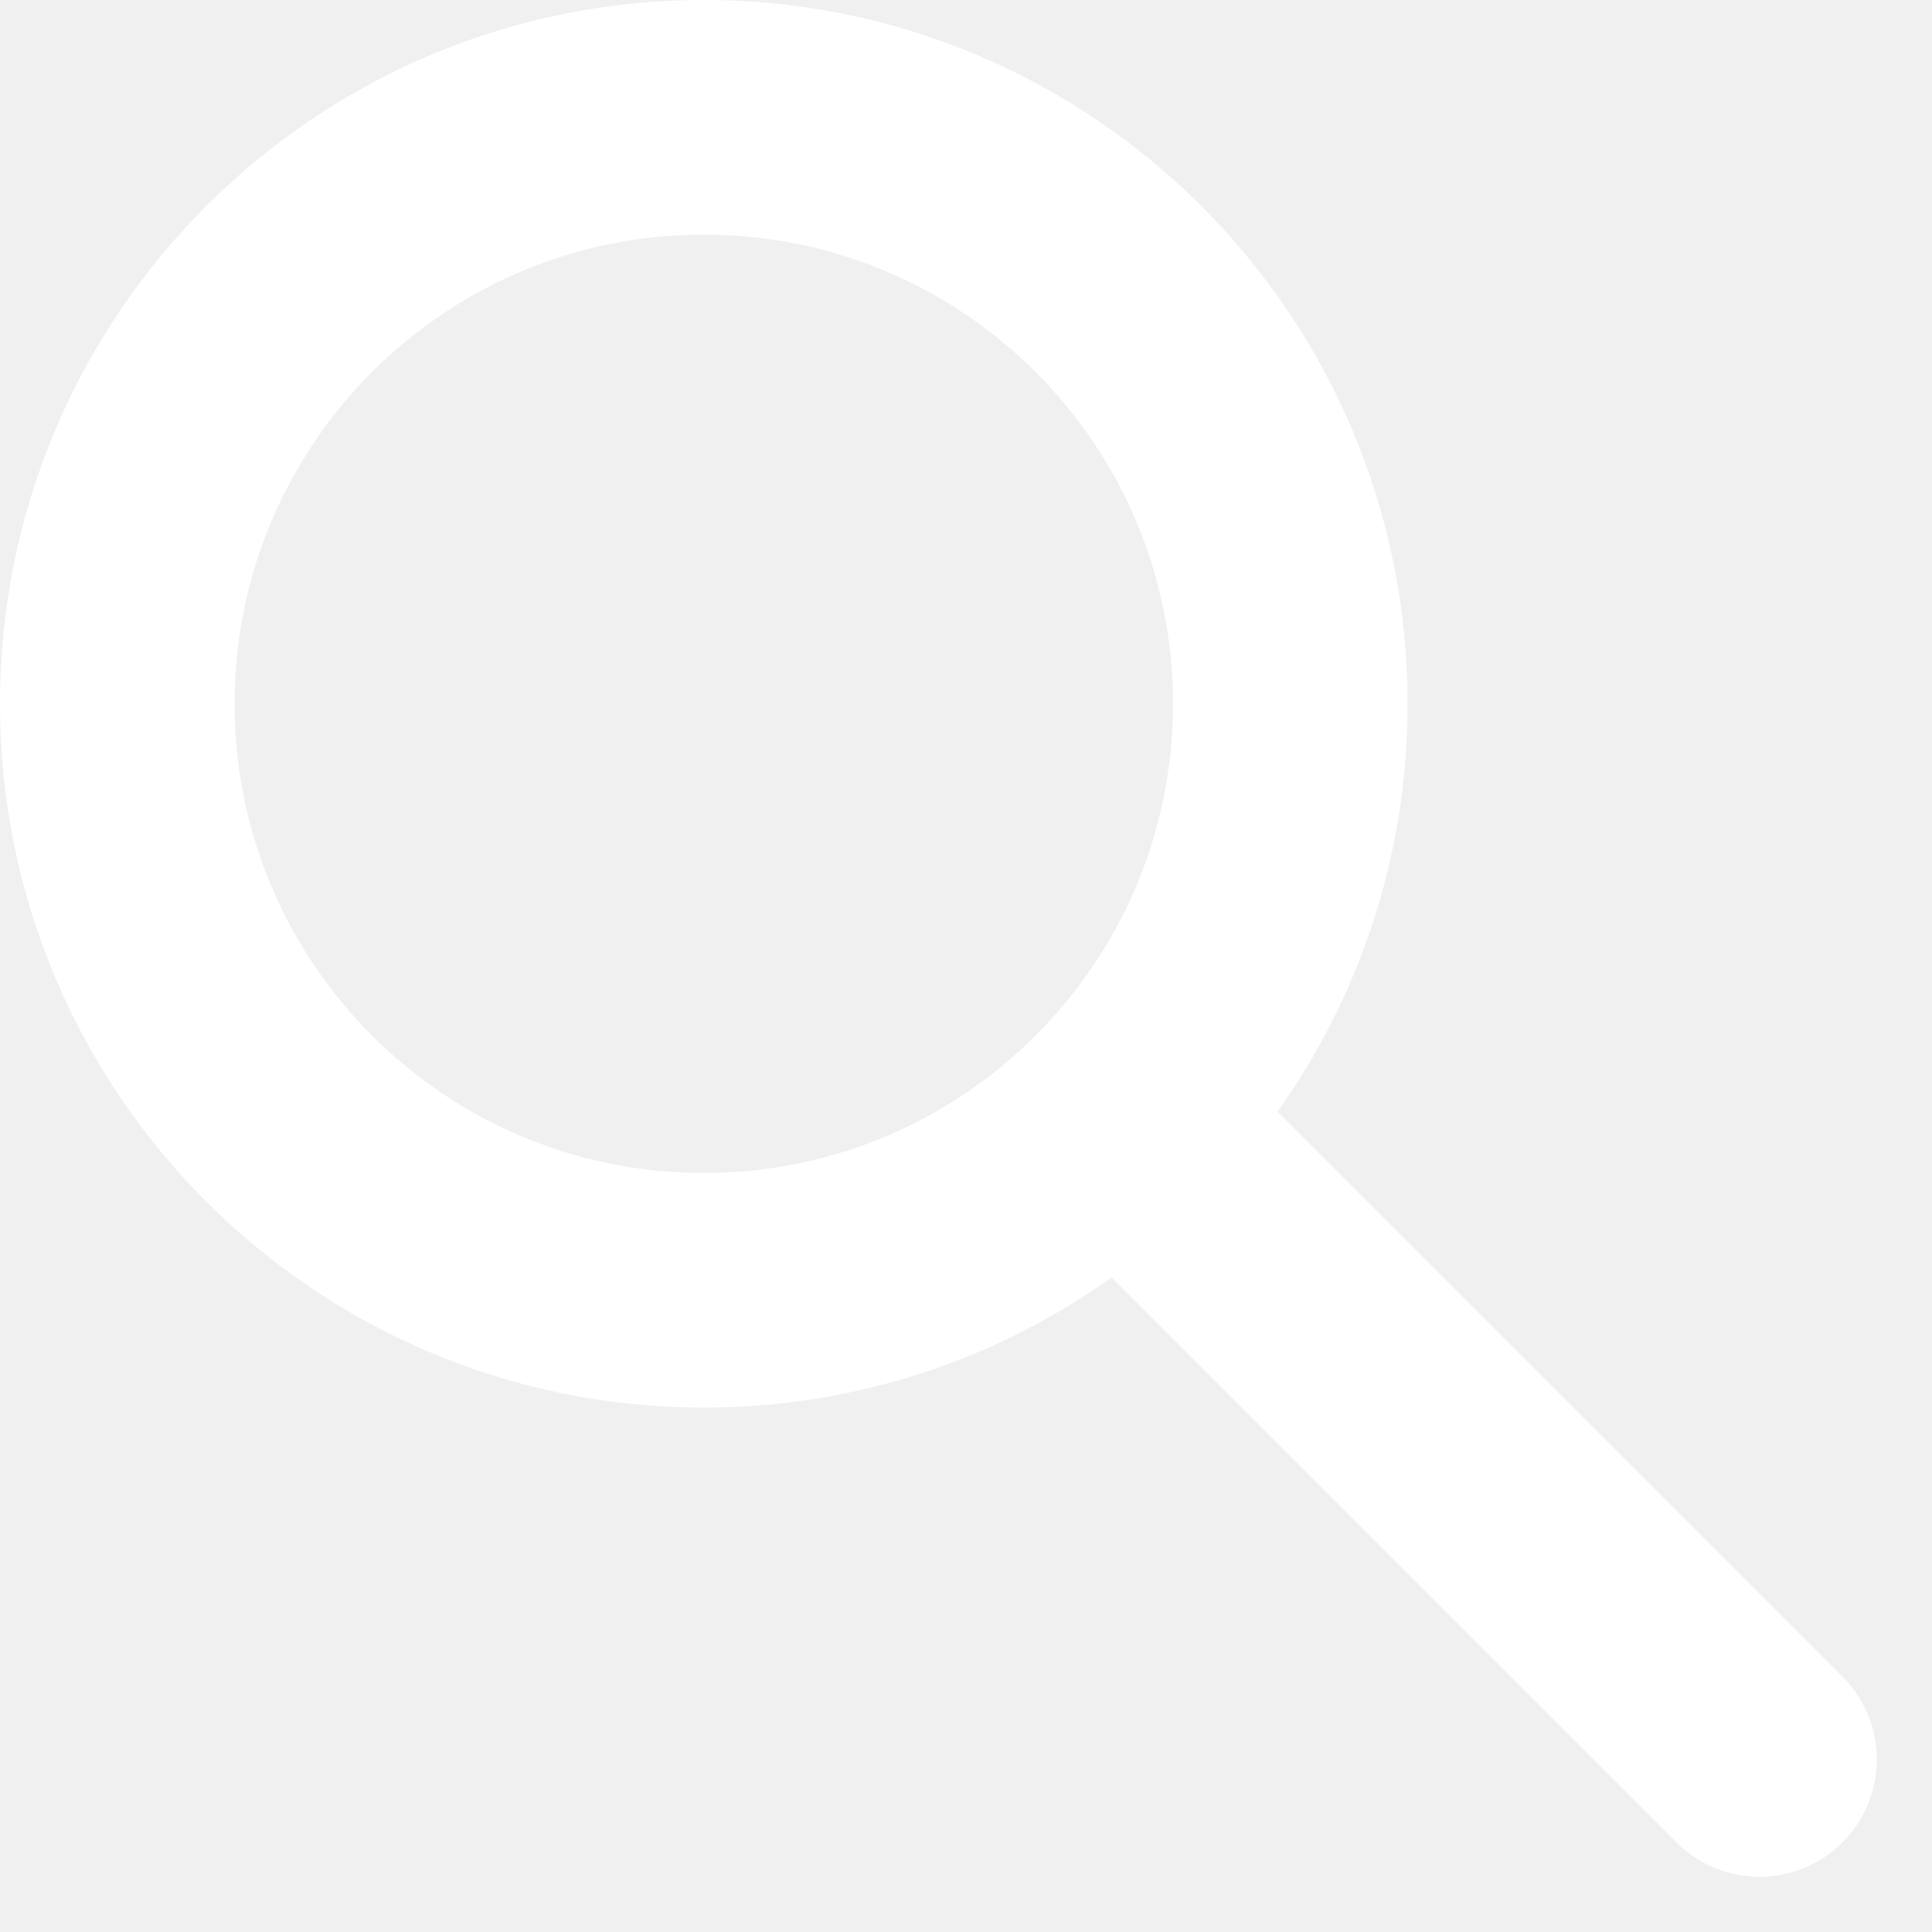
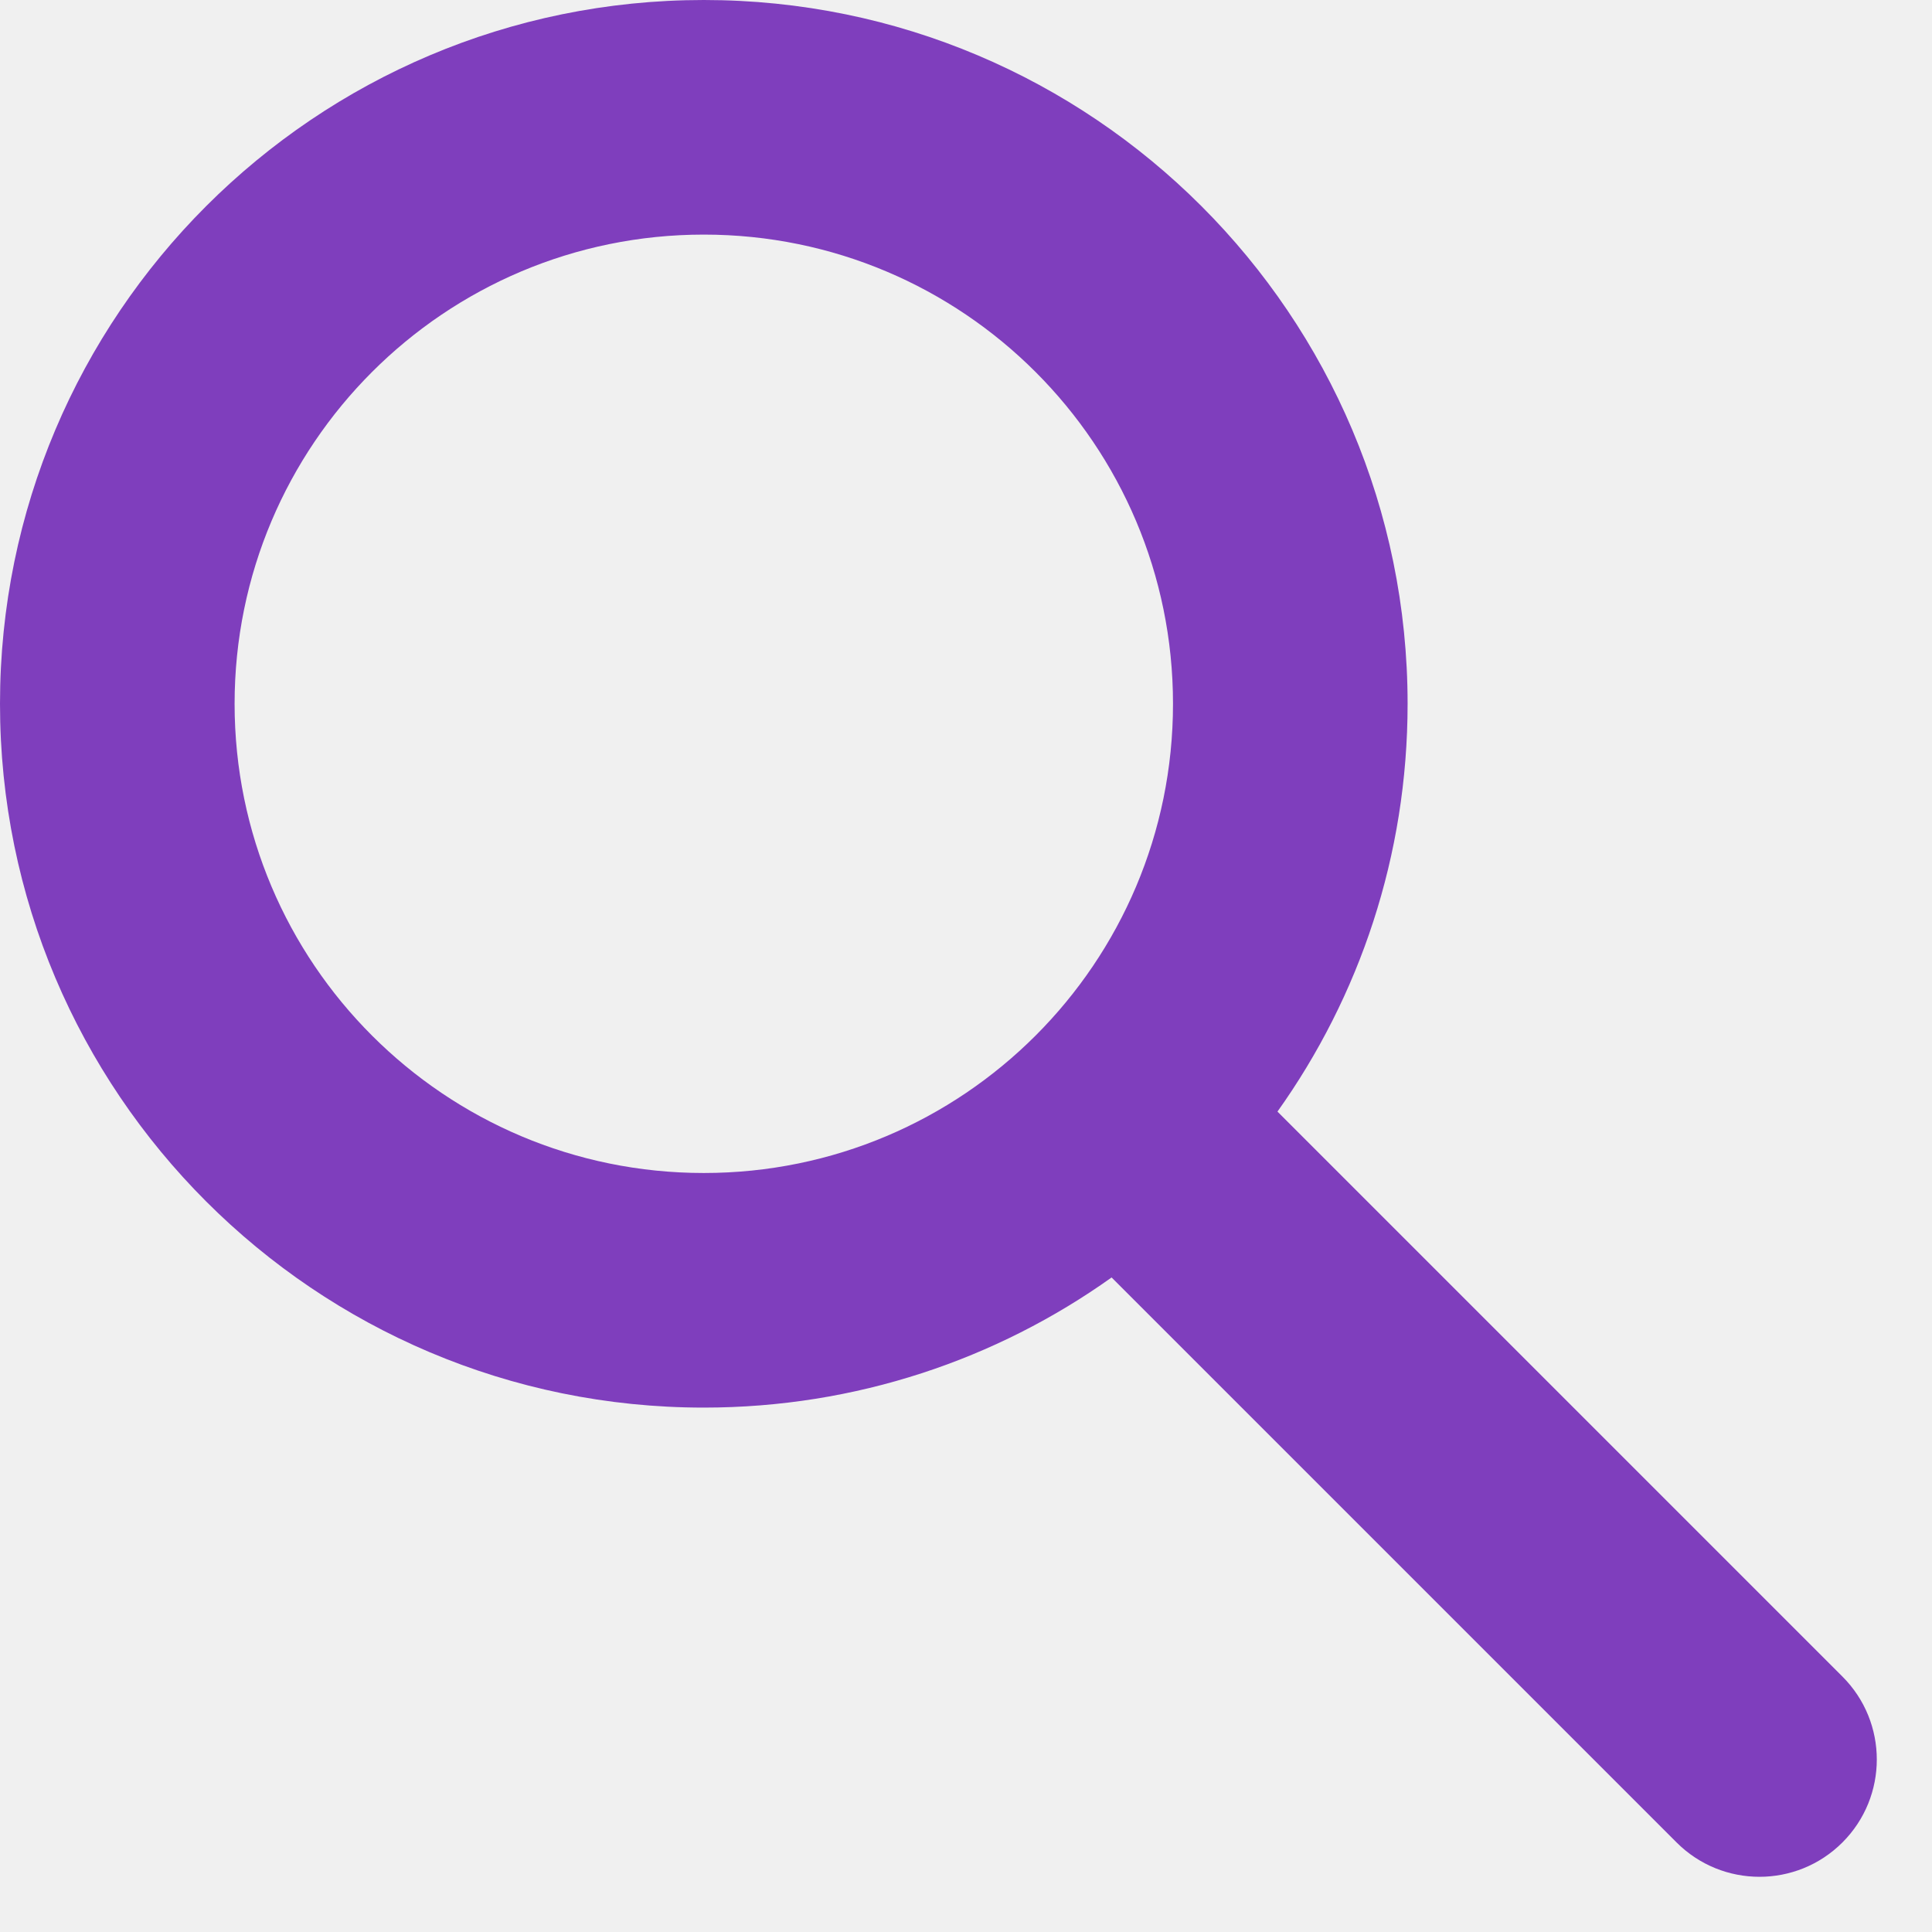
- <svg xmlns="http://www.w3.org/2000/svg" width="28" height="28" viewBox="0 0 28 28" fill="#000">
-   <path fill-rule="evenodd" clip-rule="evenodd" d="M10.2 3.4C6.444 3.4 3.4 6.444 3.4 10.2C3.4 13.956 6.444 17 10.2 17C13.956 17 17 13.956 17 10.2C17 6.444 13.956 3.4 10.2 3.4ZM0 10.2C0 4.567 4.567 0 10.2 0C15.833 0 20.4 4.567 20.4 10.2C20.4 12.403 19.702 14.443 18.514 16.11L26.702 24.298C27.366 24.962 27.366 26.038 26.702 26.702C26.038 27.366 24.962 27.366 24.298 26.702L16.11 18.514C14.443 19.702 12.403 20.4 10.2 20.4C4.567 20.4 0 15.833 0 10.2Z" fill="white" />
+ <svg xmlns="http://www.w3.org/2000/svg" width="28" height="28" viewBox="0 0 28 28" fill="none">
+   <path fill-rule="evenodd" clip-rule="evenodd" d="M10.2 3.4C6.444 3.4 3.4 6.444 3.4 10.2C3.4 13.956 6.444 17 10.2 17C13.956 17 17 13.956 17 10.2C17 6.444 13.956 3.4 10.2 3.4ZM0 10.2C0 4.567 4.567 0 10.2 0C15.833 0 20.4 4.567 20.4 10.2C20.4 12.403 19.702 14.443 18.514 16.11L26.702 24.298C27.366 24.962 27.366 26.038 26.702 26.702C26.038 27.366 24.962 27.366 24.298 26.702L16.11 18.514C14.443 19.702 12.403 20.4 10.2 20.4C4.567 20.4 0 15.833 0 10.2Z" fill="#7F3EBD" />
</svg>
